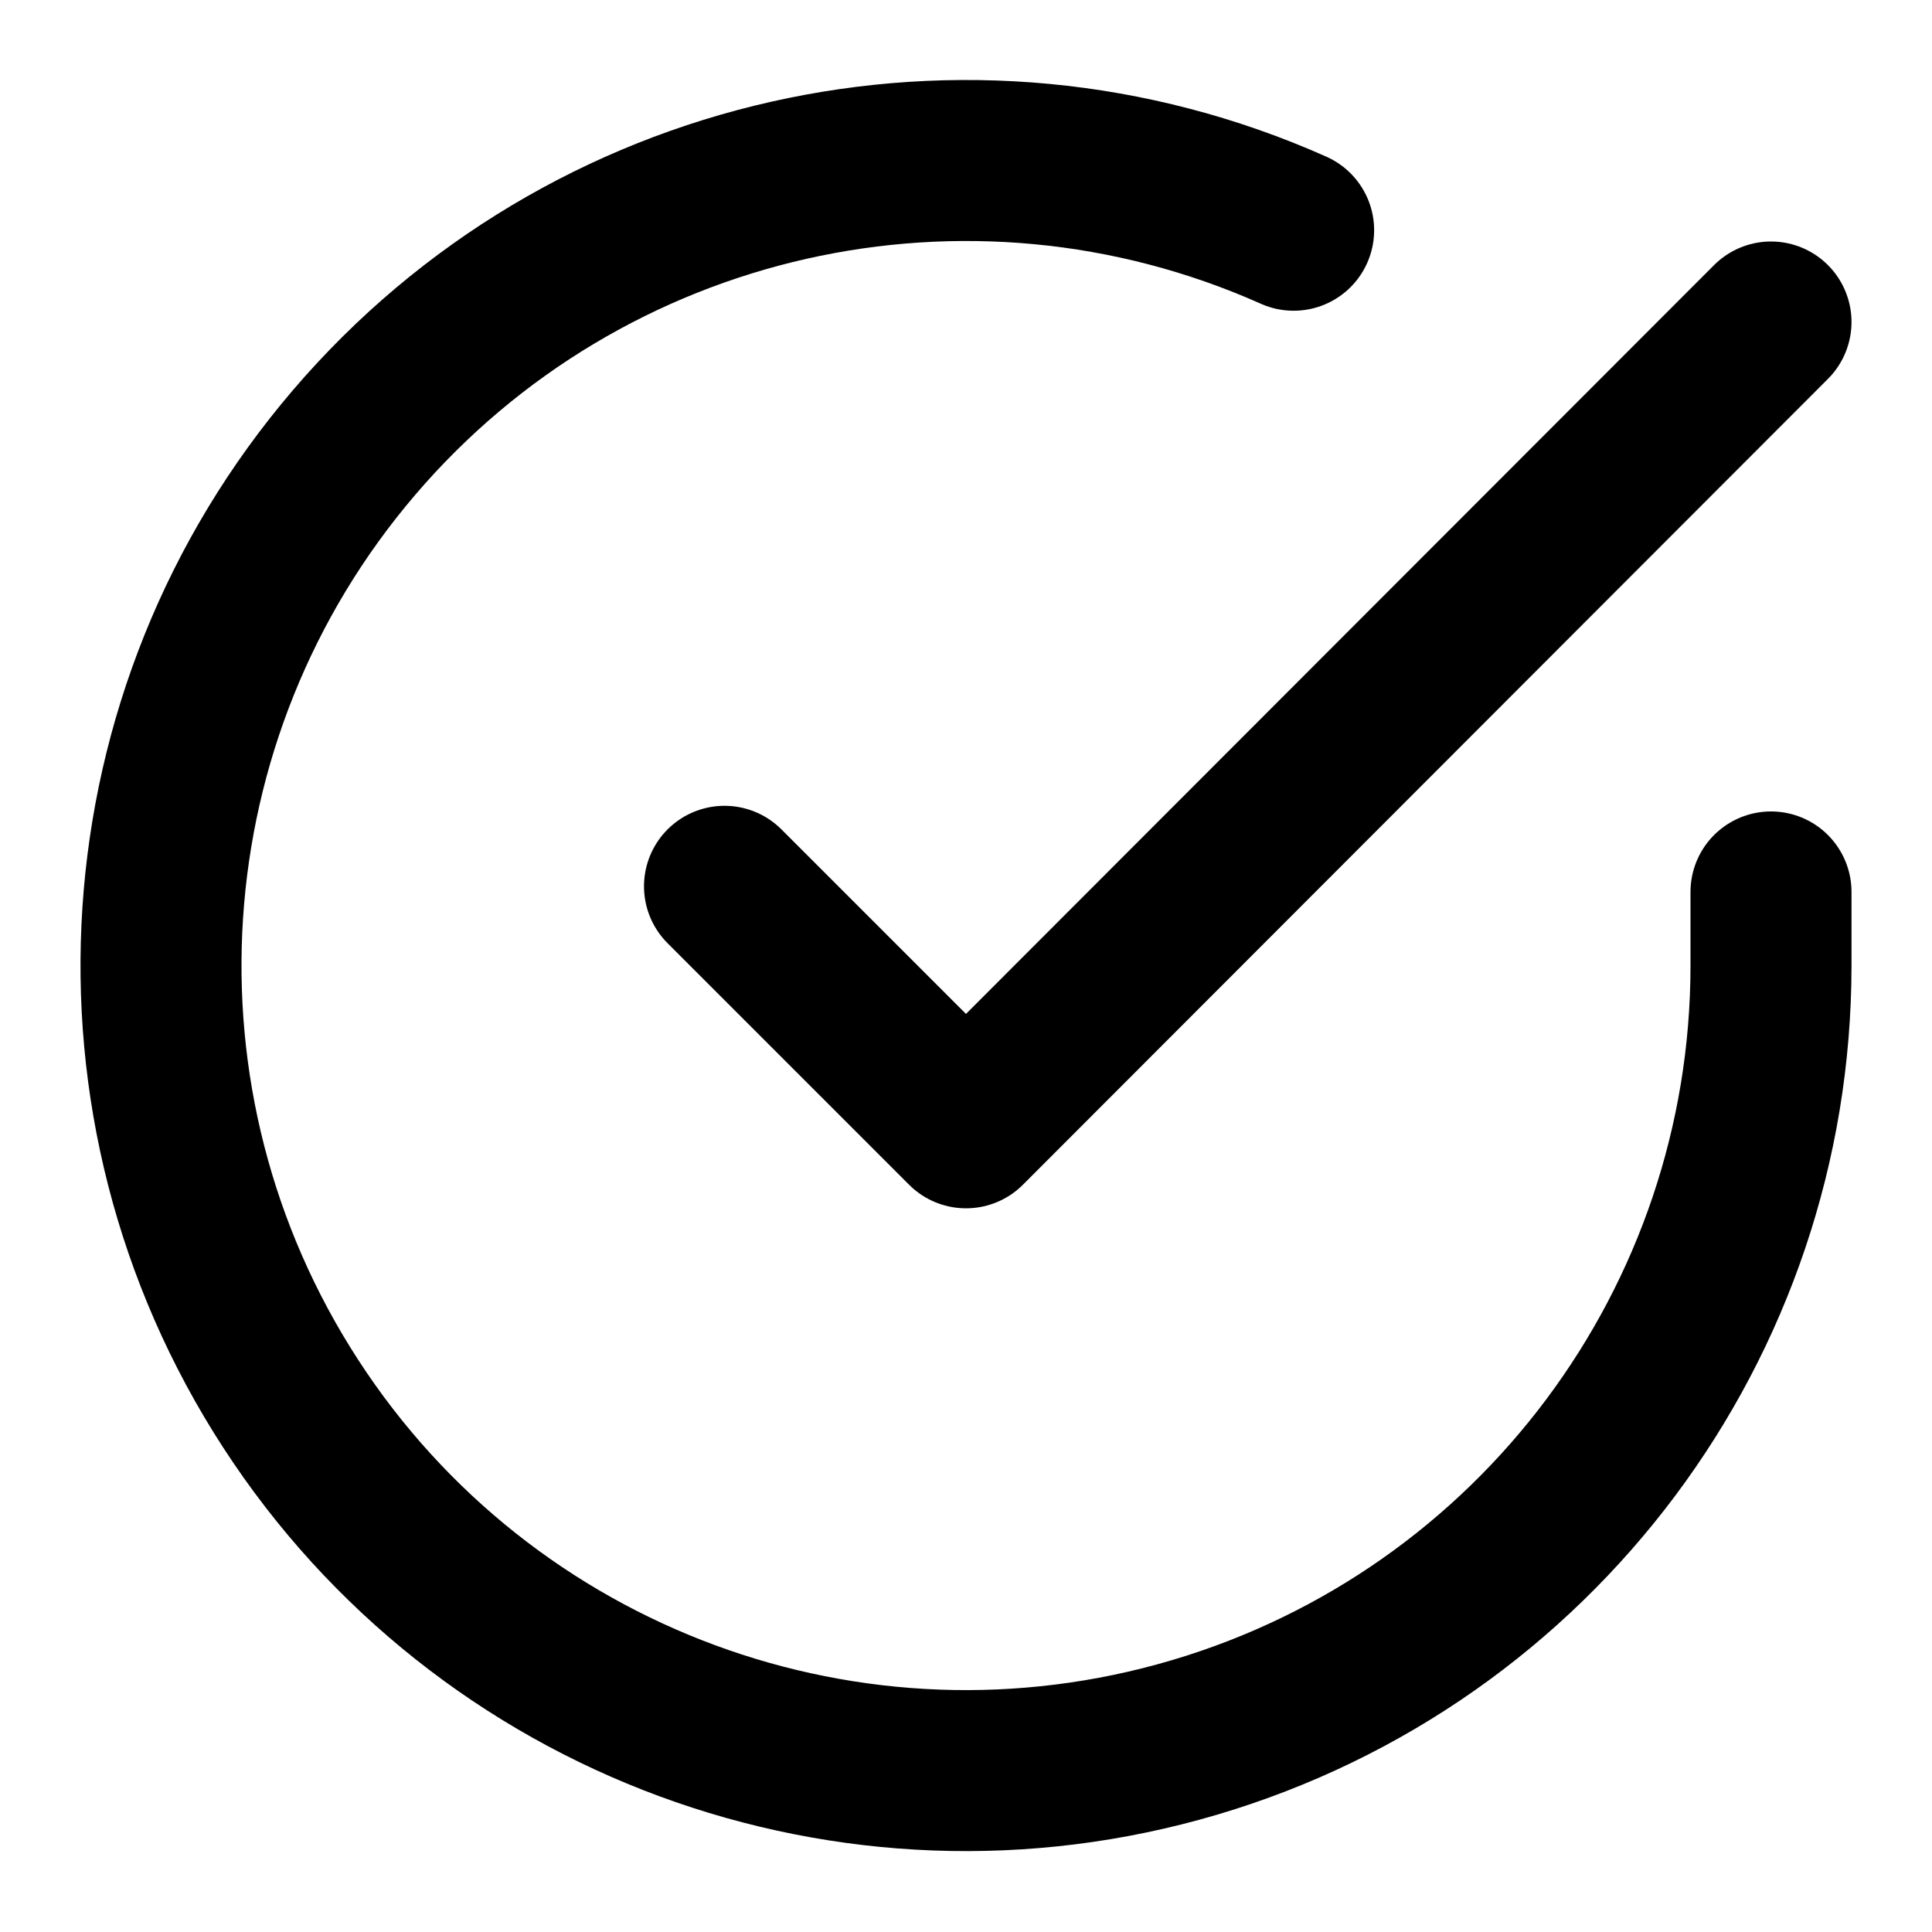
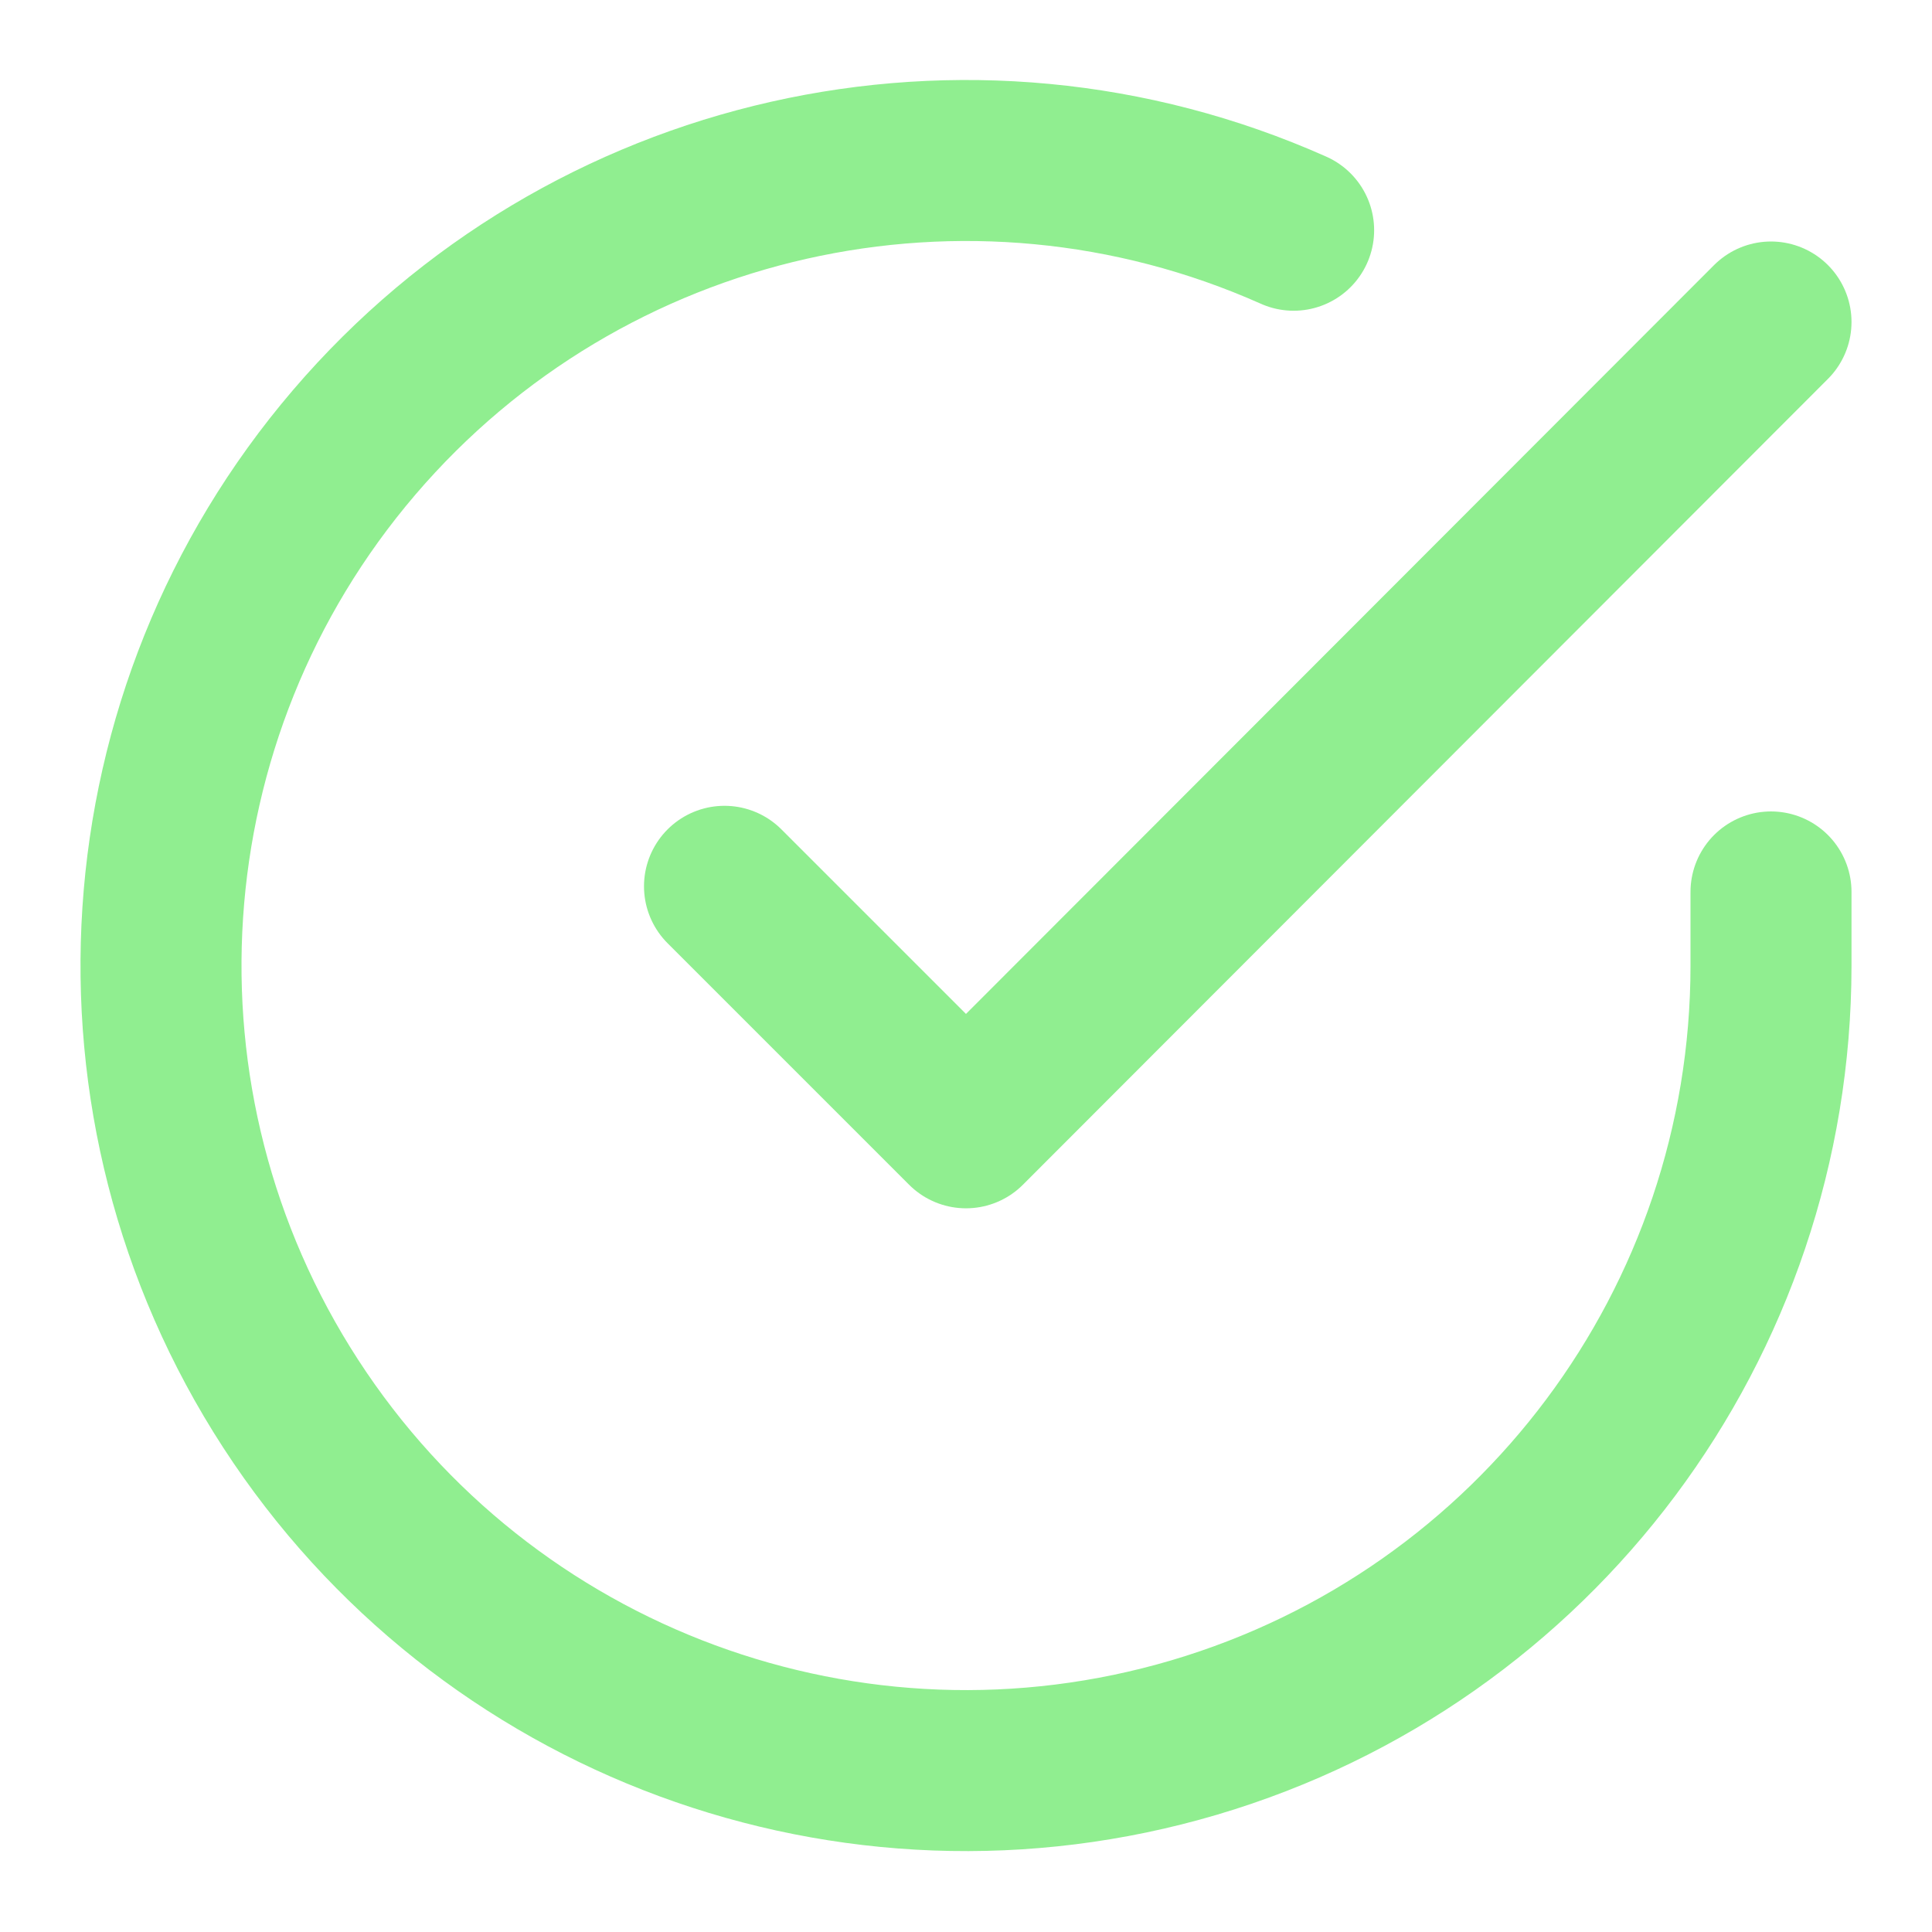
- <svg xmlns="http://www.w3.org/2000/svg" width="52" height="52" viewBox="0 0 24 24" fill="none" stroke="currentColor" stroke-width="2" stroke-linecap="round" stroke-linejoin="round" class="feather feather-check-circle">
+ <svg xmlns="http://www.w3.org/2000/svg" width="24" height="24" viewBox="0 0 24 24" fill="none" stroke="lightgreen" stroke-width="2" stroke-linecap="round" stroke-linejoin="round" class="feather feather-check-circle">
  <path d="M22 11.08V12a10 10 0 1 1-5.93-9.14" />
  <polyline points="22 4 12 14.01 9 11.01" />
</svg>
